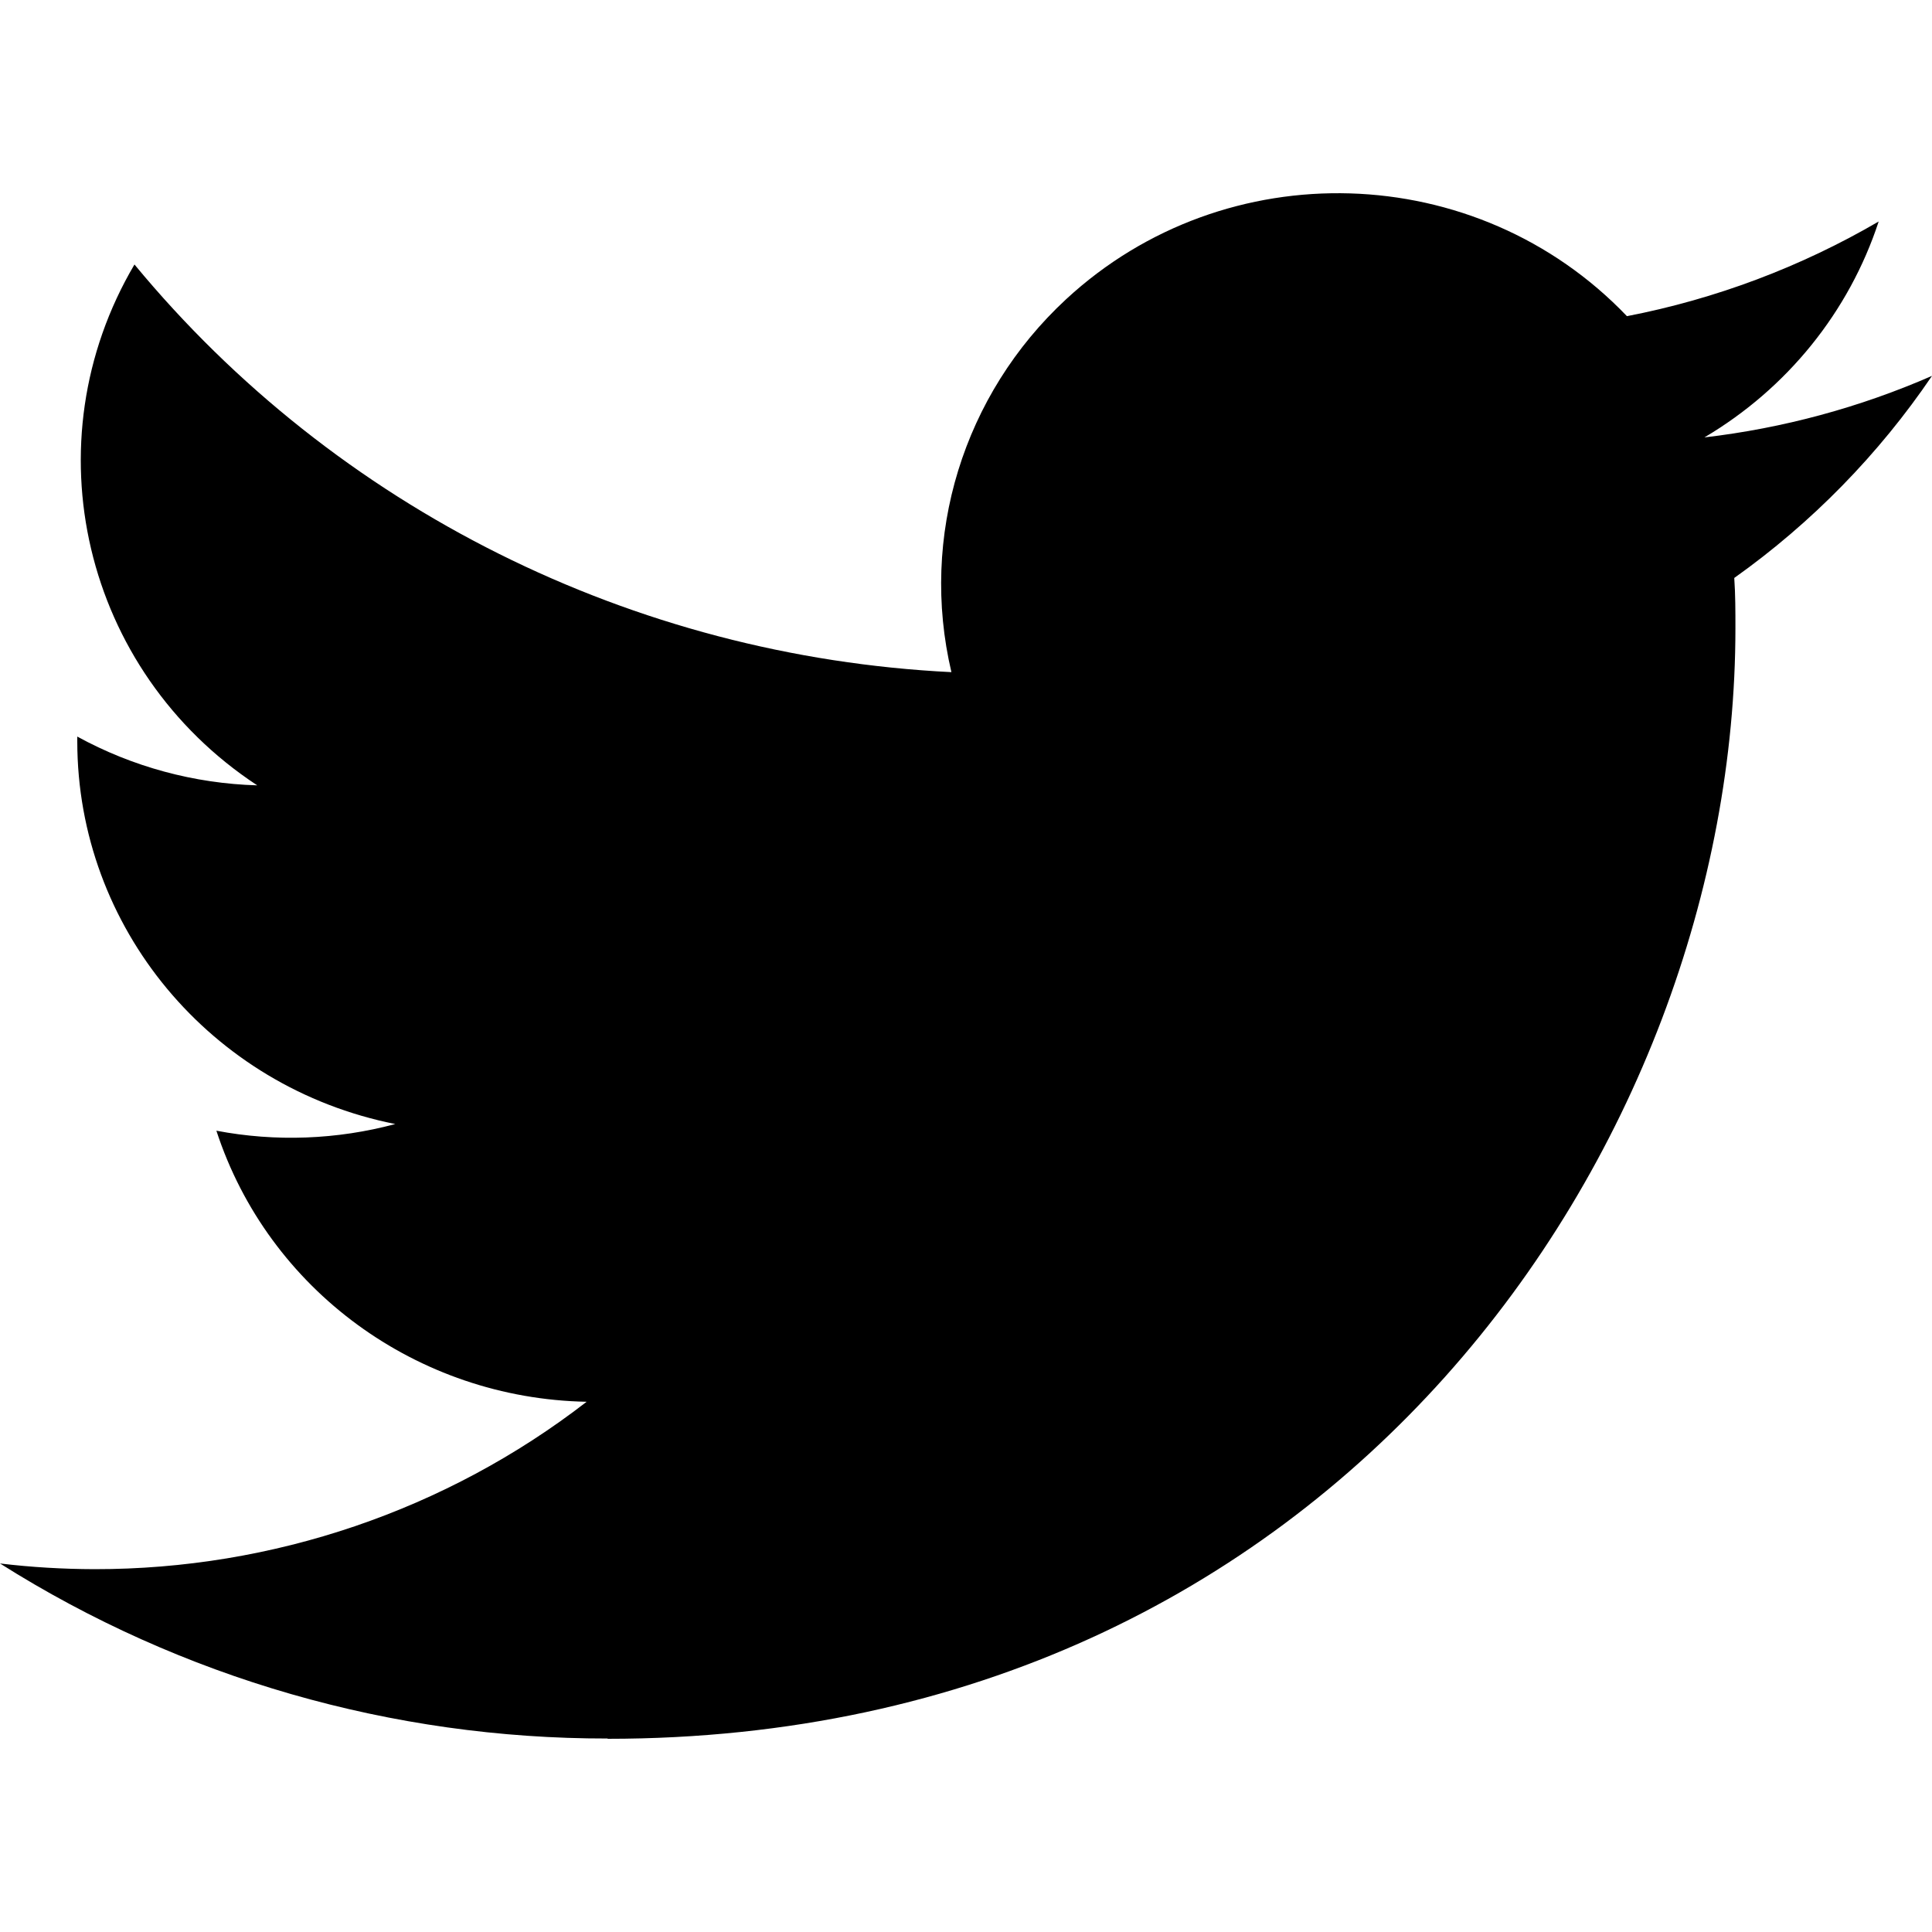
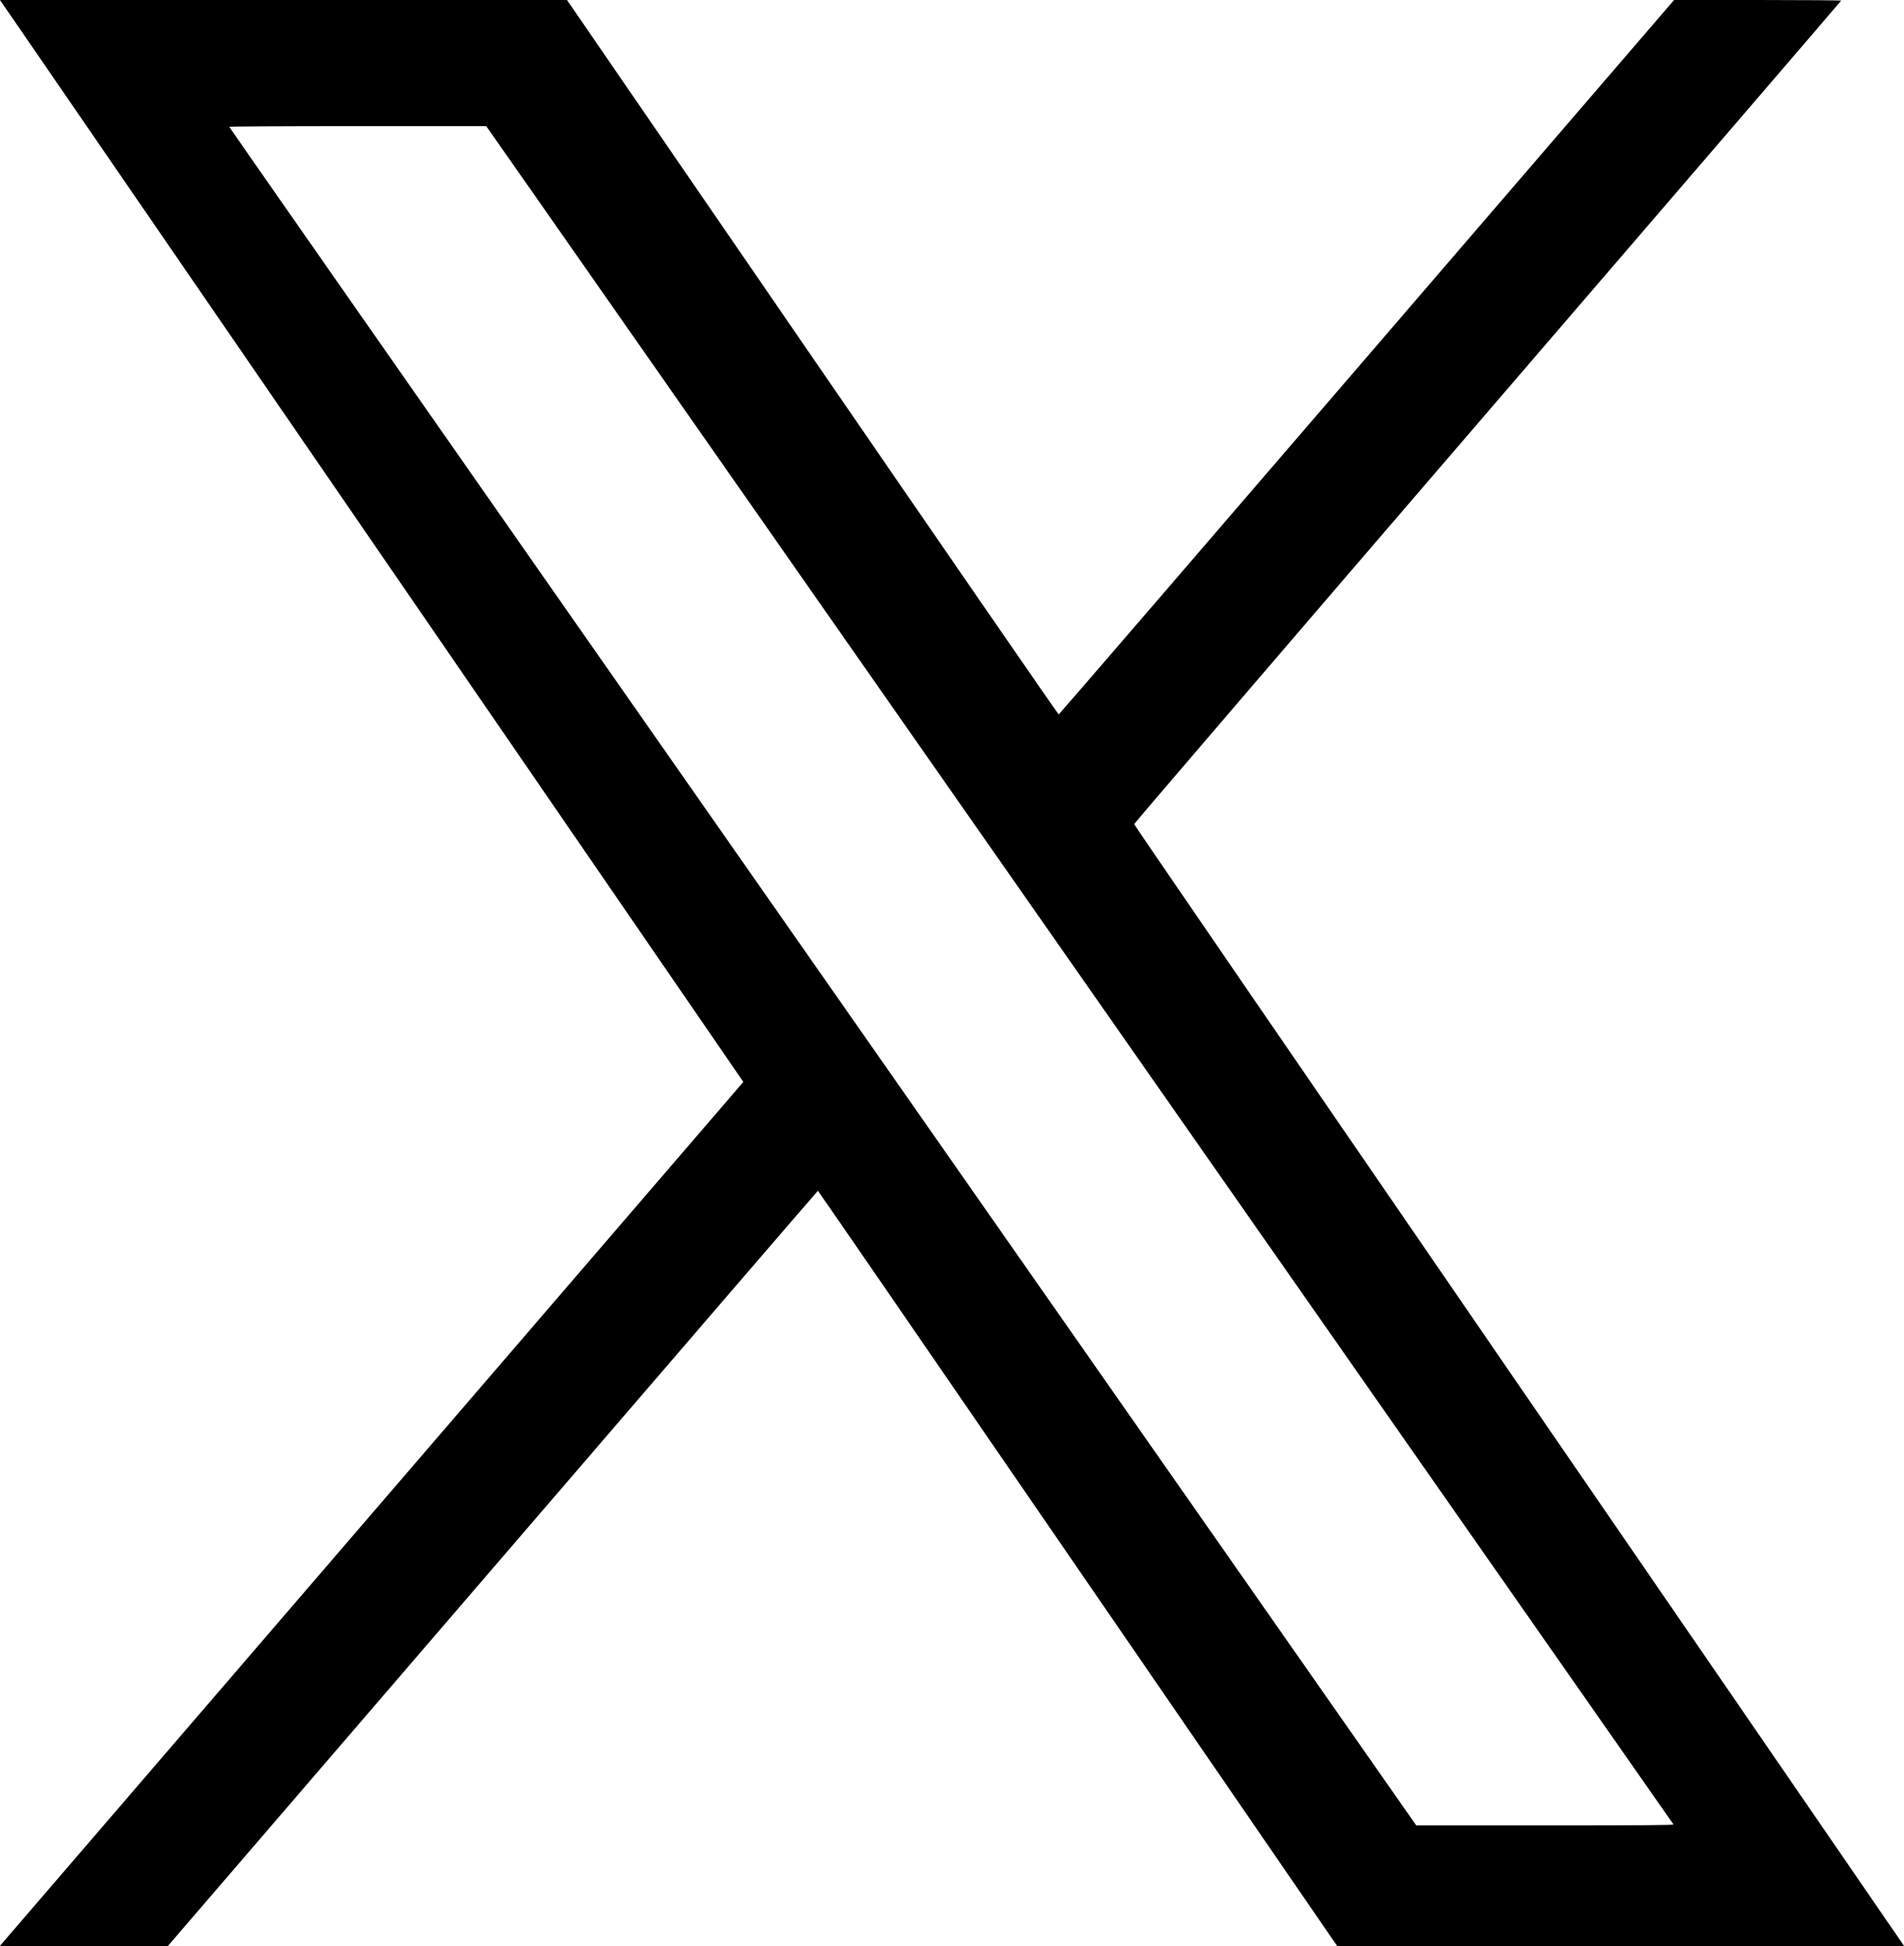
- <svg xmlns="http://www.w3.org/2000/svg" width="800px" height="800px" viewBox="0 -2 20 20" version="1.1">
-   <defs>
- 
- </defs>
-   <g id="Page-1" stroke="none" stroke-width="1" fill="none" fill-rule="evenodd">
-     <g id="Dribbble-Light-Preview" transform="translate(-60, -7521)" fill="#000000">
-       <g id="icons" transform="translate(56, 160)">
-         <path d="M10.29,7377 C17.837,7377 21.965,7370.844 21.965,7365.505 C21.965,7365.33 21.965,7365.156 21.953,7364.983 C22.756,7364.412 23.449,7363.703 24,7362.891 C23.252,7363.218 22.457,7363.433 21.644,7363.528 C22.5,7363.022 23.141,7362.229 23.448,7361.293 C22.642,7361.763 21.761,7362.095 20.842,7362.273 C19.288,7360.647 16.689,7360.568 15.036,7362.098 C13.971,7363.084 13.518,7364.555 13.849,7365.958 C10.55,7365.795 7.476,7364.261 5.392,7361.738 C4.303,7363.584 4.86,7365.945 6.663,7367.13 C6.01,7367.111 5.371,7366.938 4.8,7366.625 L4.8,7366.676 C4.801,7368.599 6.178,7370.255 8.092,7370.636 C7.488,7370.798 6.854,7370.822 6.24,7370.705 C6.777,7372.351 8.318,7373.478 10.073,7373.511 C8.62,7374.635 6.825,7375.246 4.977,7375.244 C4.651,7375.243 4.325,7375.224 4,7375.185 C5.877,7376.371 8.06,7377 10.29,7376.997" id="twitter-[#154]">
- 
- </path>
-       </g>
-     </g>
+ <svg xmlns="http://www.w3.org/2000/svg" version="1.0" width="2400pt" height="2453pt" viewBox="0 0 2400 2453" preserveAspectRatio="xMidYMid meet">
+   <g transform="translate(0,2453) scale(0.1,-0.1)" fill="#000000" stroke="none">
+     <path d="M53 24453 c46 -66 9206 -13399 9288 -13519 l29 -42 -4632 -5383 c-2547 -2961 -4656 -5412 -4686 -5446 l-54 -63 1059 0 1059 0 4095 4760 c2252 2618 4096 4760 4099 4760 3 0 1477 -2142 3275 -4760 l3270 -4760 3573 0 3573 0 -29 43 c-16 23 -2200 3201 -4852 7062 -2653 3861 -4824 7027 -4824 7036 -1 8 2004 2346 4454 5194 2450 2848 4457 5182 4458 5187 2 4 -471 8 -1051 8 l-1055 0 -3874 -4502 c-2130 -2476 -3877 -4503 -3883 -4504 -5 -2 -1402 2024 -3104 4501 l-3094 4505 -3574 0 -3574 0 54 -77z m6690 -2390 c2838 -4059 14345 -20521 14351 -20530 6 -10 -320 -13 -1617 -13 l-1625 0 -3410 4877 c-1875 2683 -5242 7499 -7481 10702 -2239 3203 -4071 5827 -4071 5832 0 5 683 9 1620 9 l1619 0 614 -877z" />
  </g>
</svg>
